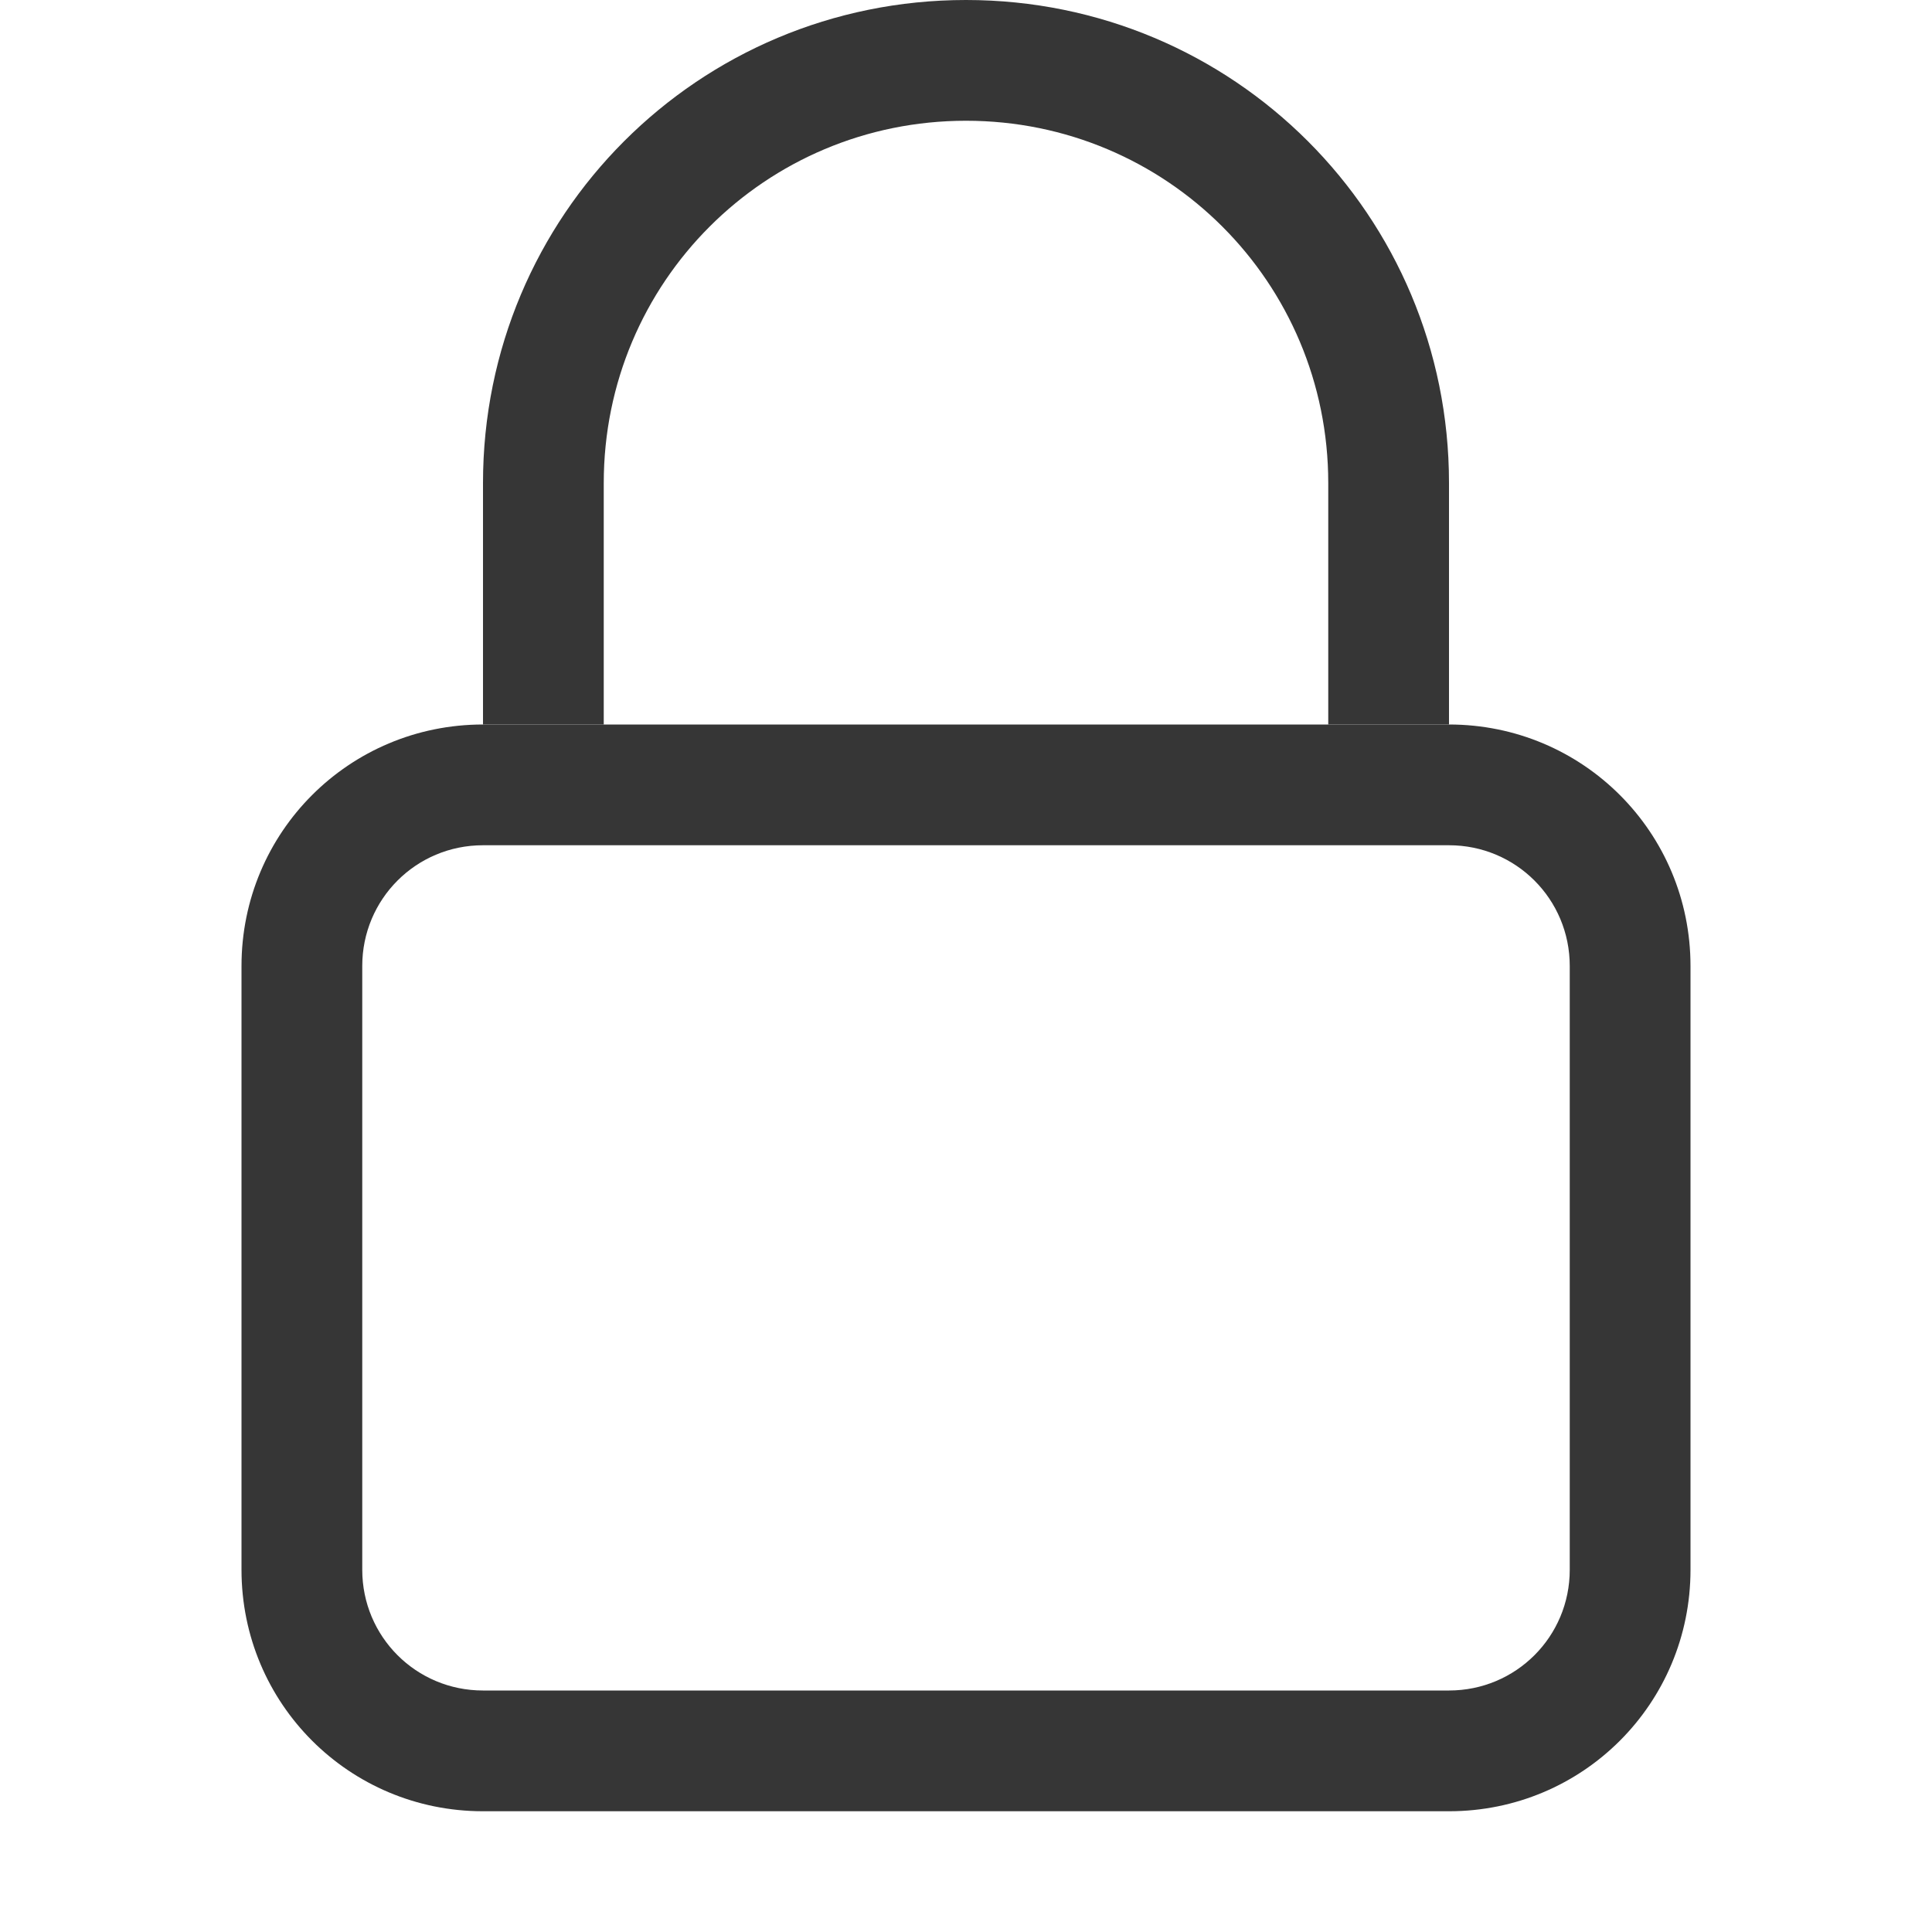
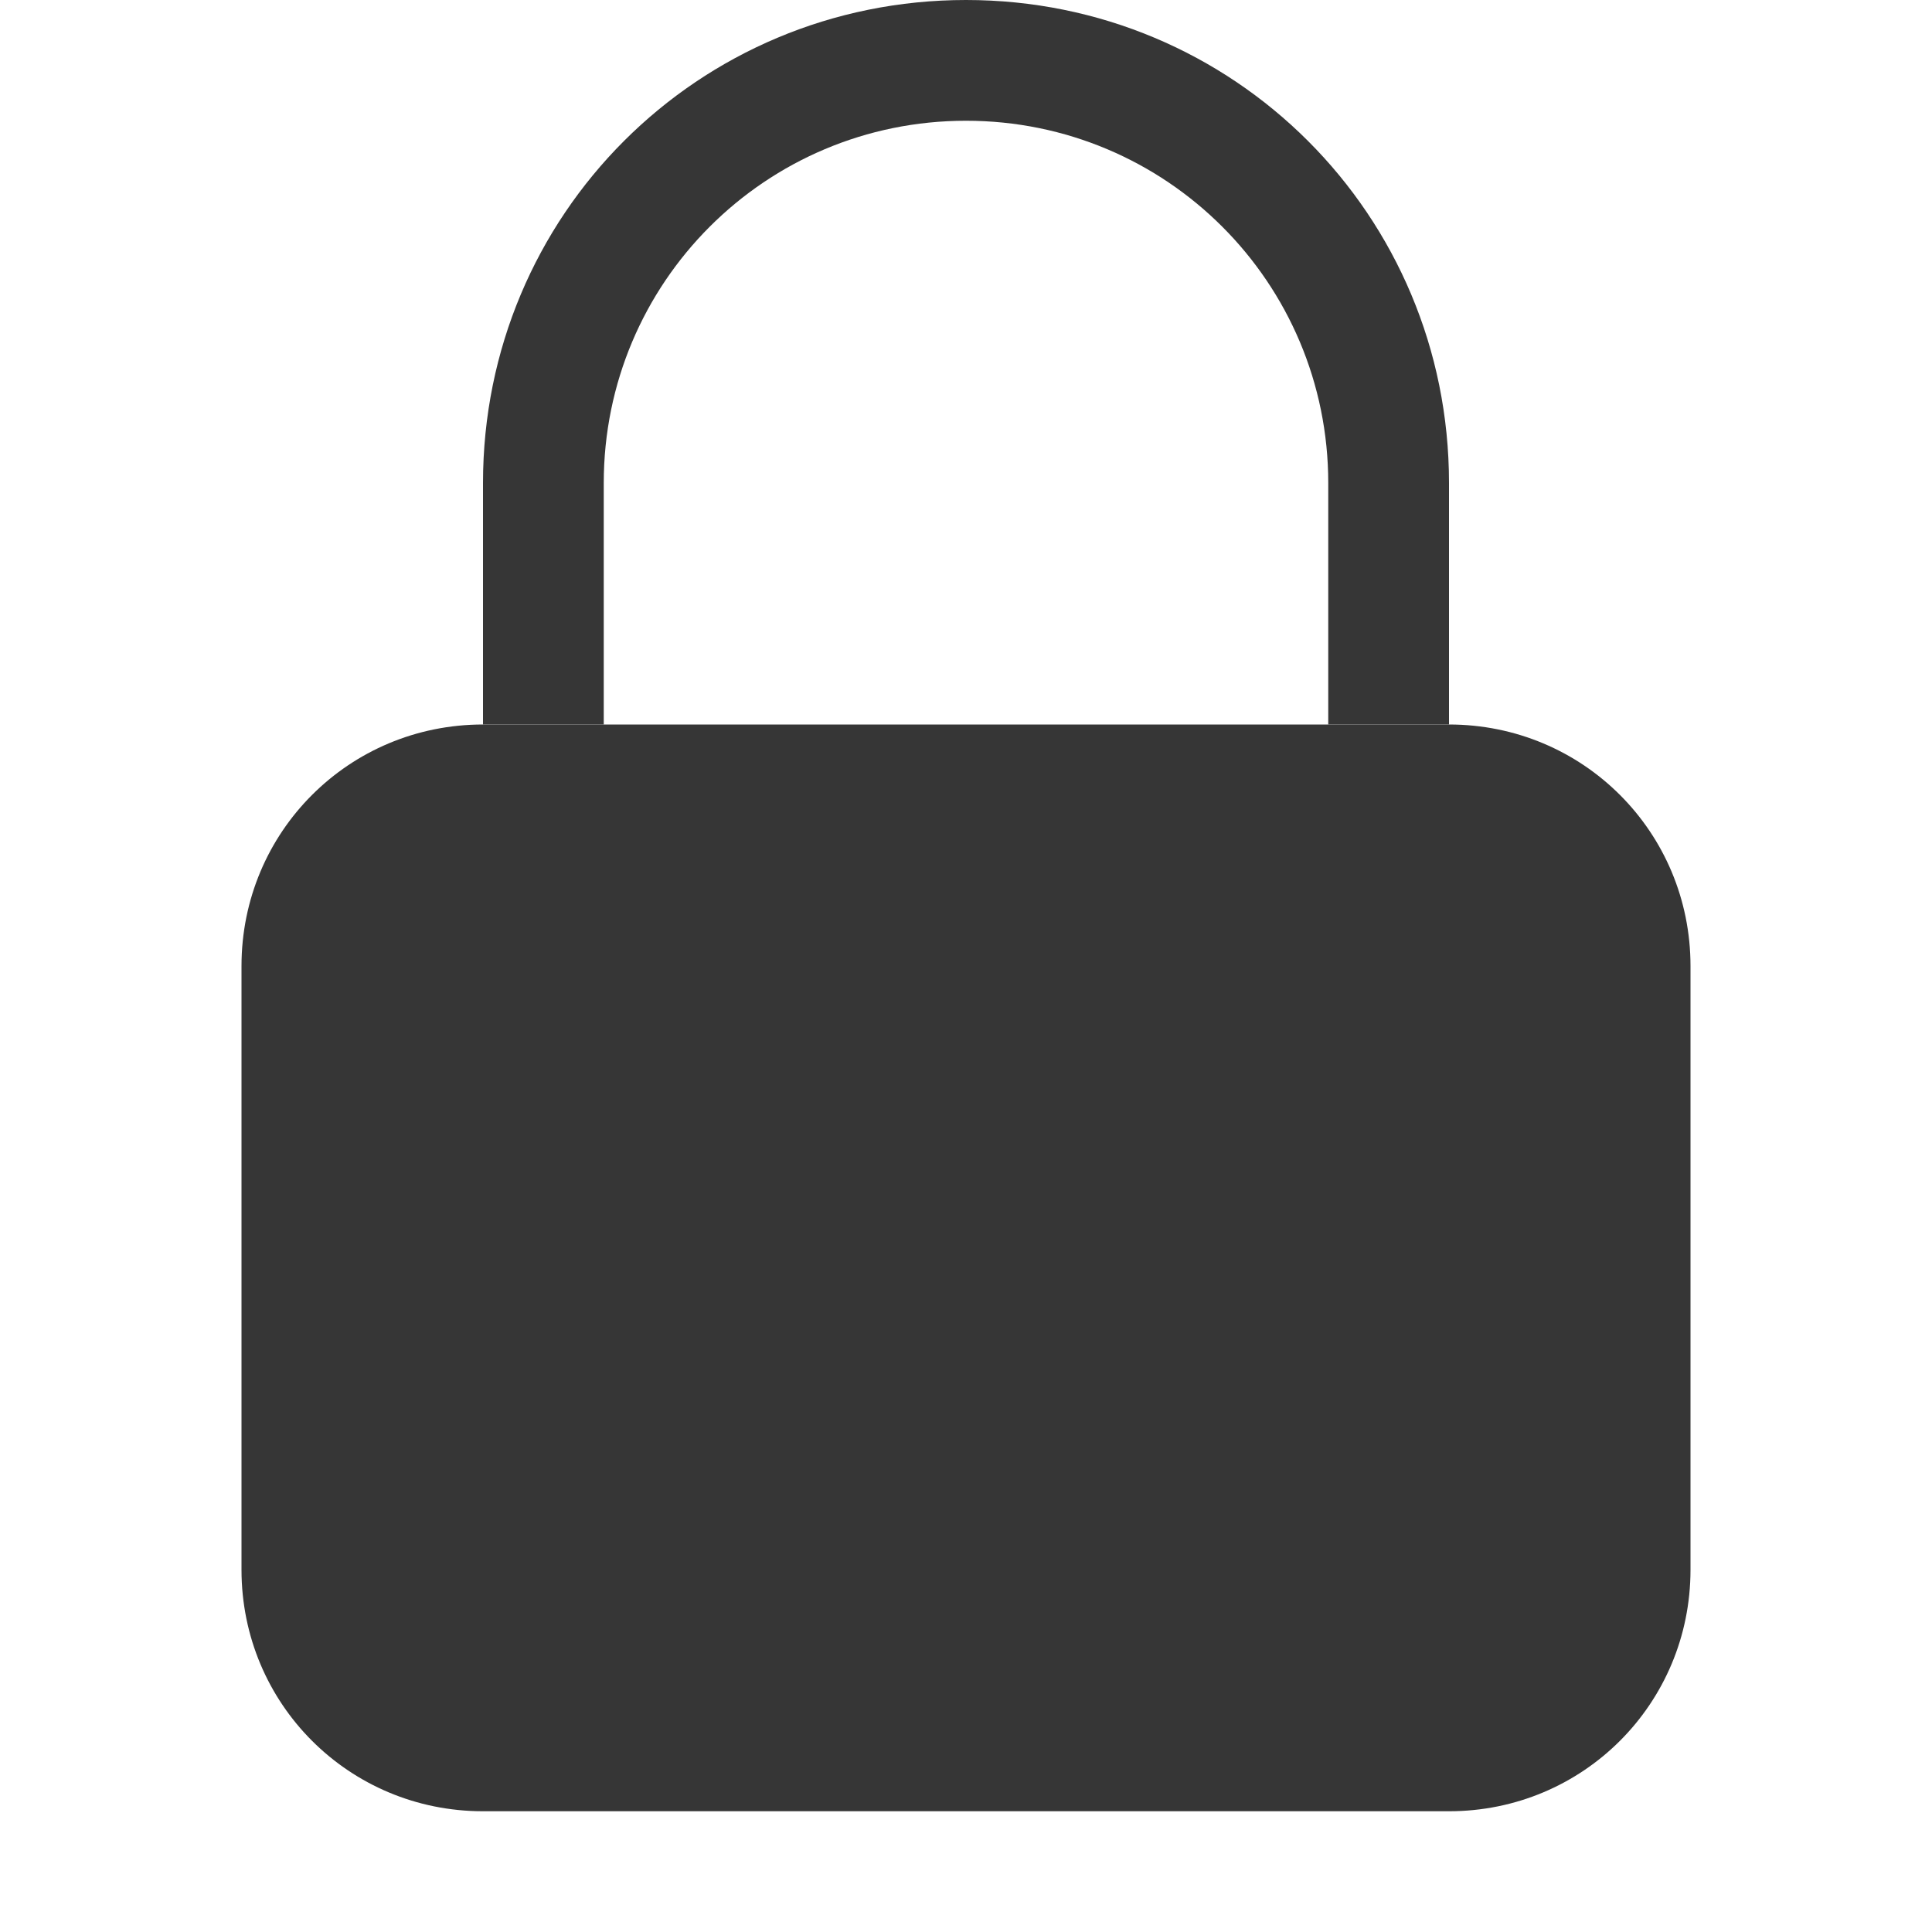
<svg xmlns="http://www.w3.org/2000/svg" width="16" height="16" version="1.1">
  <defs>
    <style id="current-color-scheme" type="text/css">.ColorScheme-Text { color:#363636; }</style>
  </defs>
-   <path d="m8 0c-2.216 0-4 1.784-4 4v2h1v-2c0-1.662 1.338-3 3-3s3 1.338 3 3v2h1v-2c0-2.216-1.784-4-4-4z" style="fill:currentColor" class="ColorScheme-Text" />
-   <path d="m4 6c-1.108 0-2 0.892-2 2v5c0 1.108 0.892 2 2 2h8c1.108 0 2-0.892 2-2v-5c0-1.108-0.892-2-2-2h-8zm0 1h8c0.554 0 1 0.446 1 1v5c0 0.554-0.446 1-1 1h-8c-0.554 0-1-0.446-1-1v-5c0-0.554 0.446-1 1-1z" style="fill:currentColor" class="ColorScheme-Text" />
+   <g class="layer">
+     <path class="ColorScheme-Text" d="m8,0c-2.22,0 -4,1.78 -4,4l0,2l1,0l0,-2c0,-1.66 1.34,-3 3,-3s3,1.34 3,3l0,2l1,0l0,-2c0,-2.22 -1.78,-4 -4,-4z" fill="currentColor" id="svg_1" />
+     <path class="ColorScheme-Text" d="m4,6c-1.11,0 -2,0.89 -2,2l0,5c0,1.11 0.89,2 2,2l8,0c1.11,0 2,-0.89 2,-2l0,-5c0,-1.11 -0.89,-2 -2,-2l-8,0zm-0.79,7.96l8.58,-4.25c0.55,0 -3.42,-2.8 -3.42,-2.25l0.08,2.04c0,0.55 1.51,-2.17 0.96,-2.17l-5.71,4.58c-0.55,0 -0.71,1.63 -0.71,1.08l0,-5c0,-0.55 -0.34,5.96 0.21,5.96z" fill="currentColor" id="svg_2" />
+   </g>
</svg>
